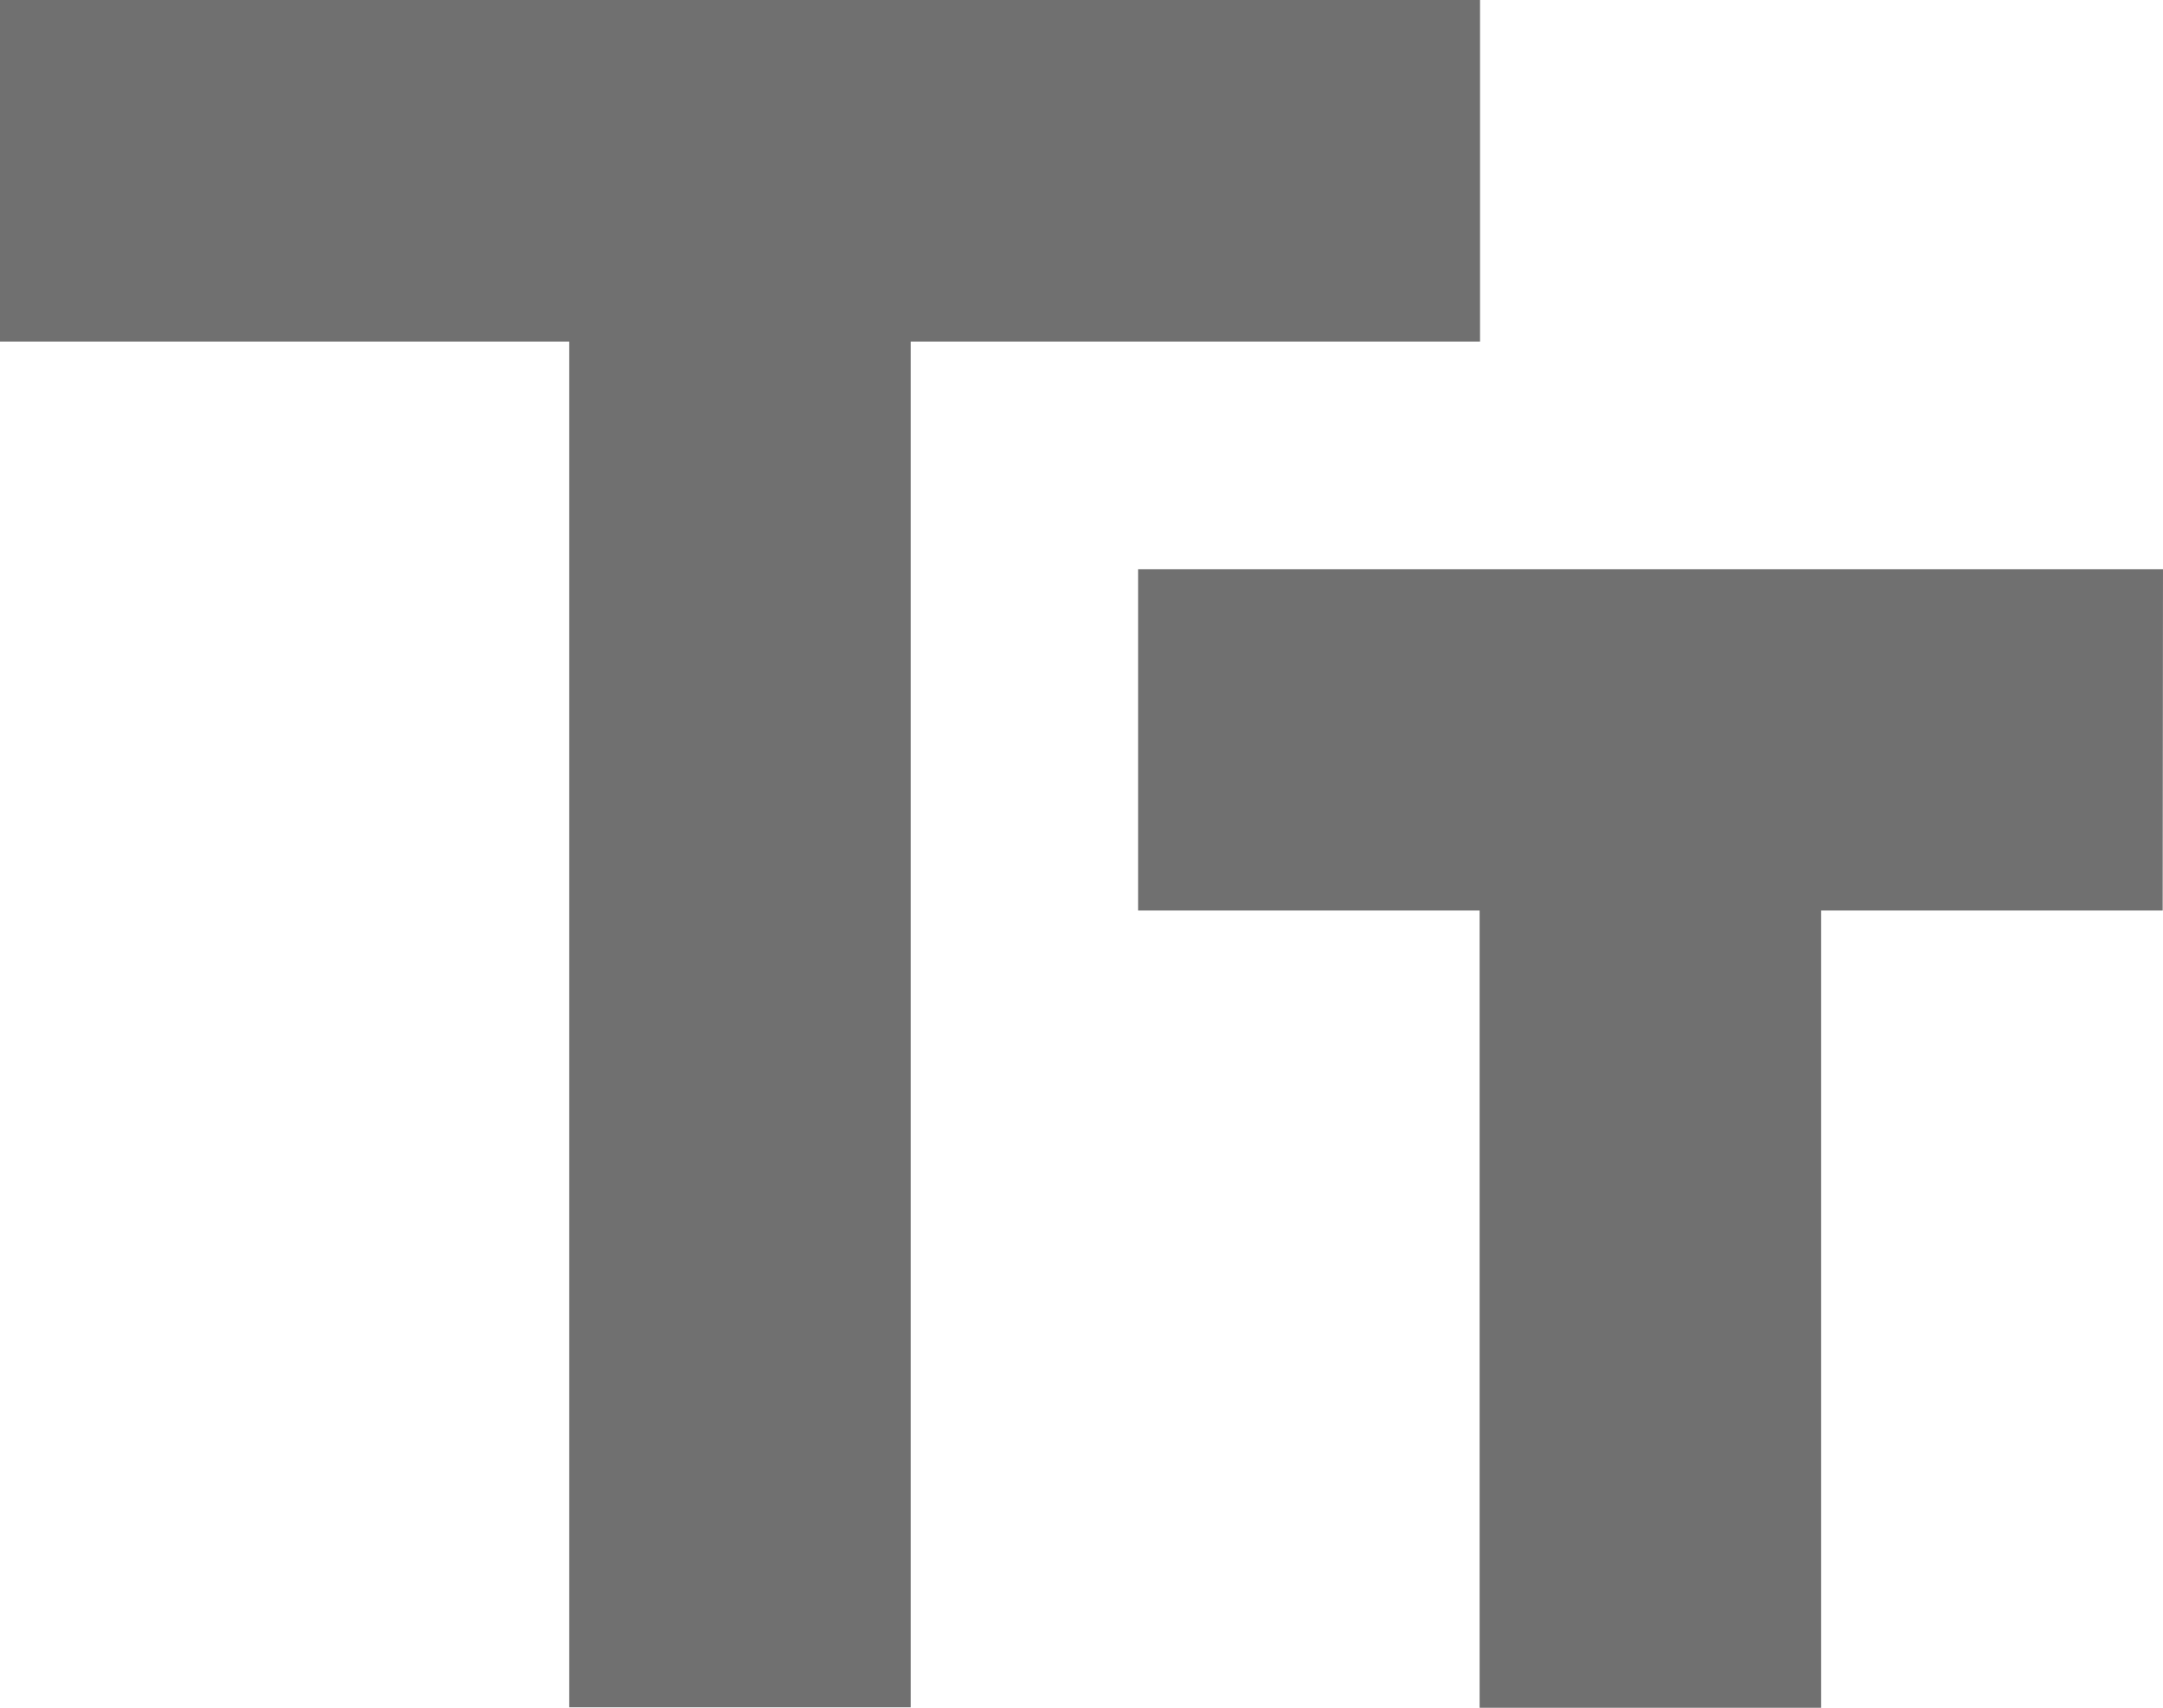
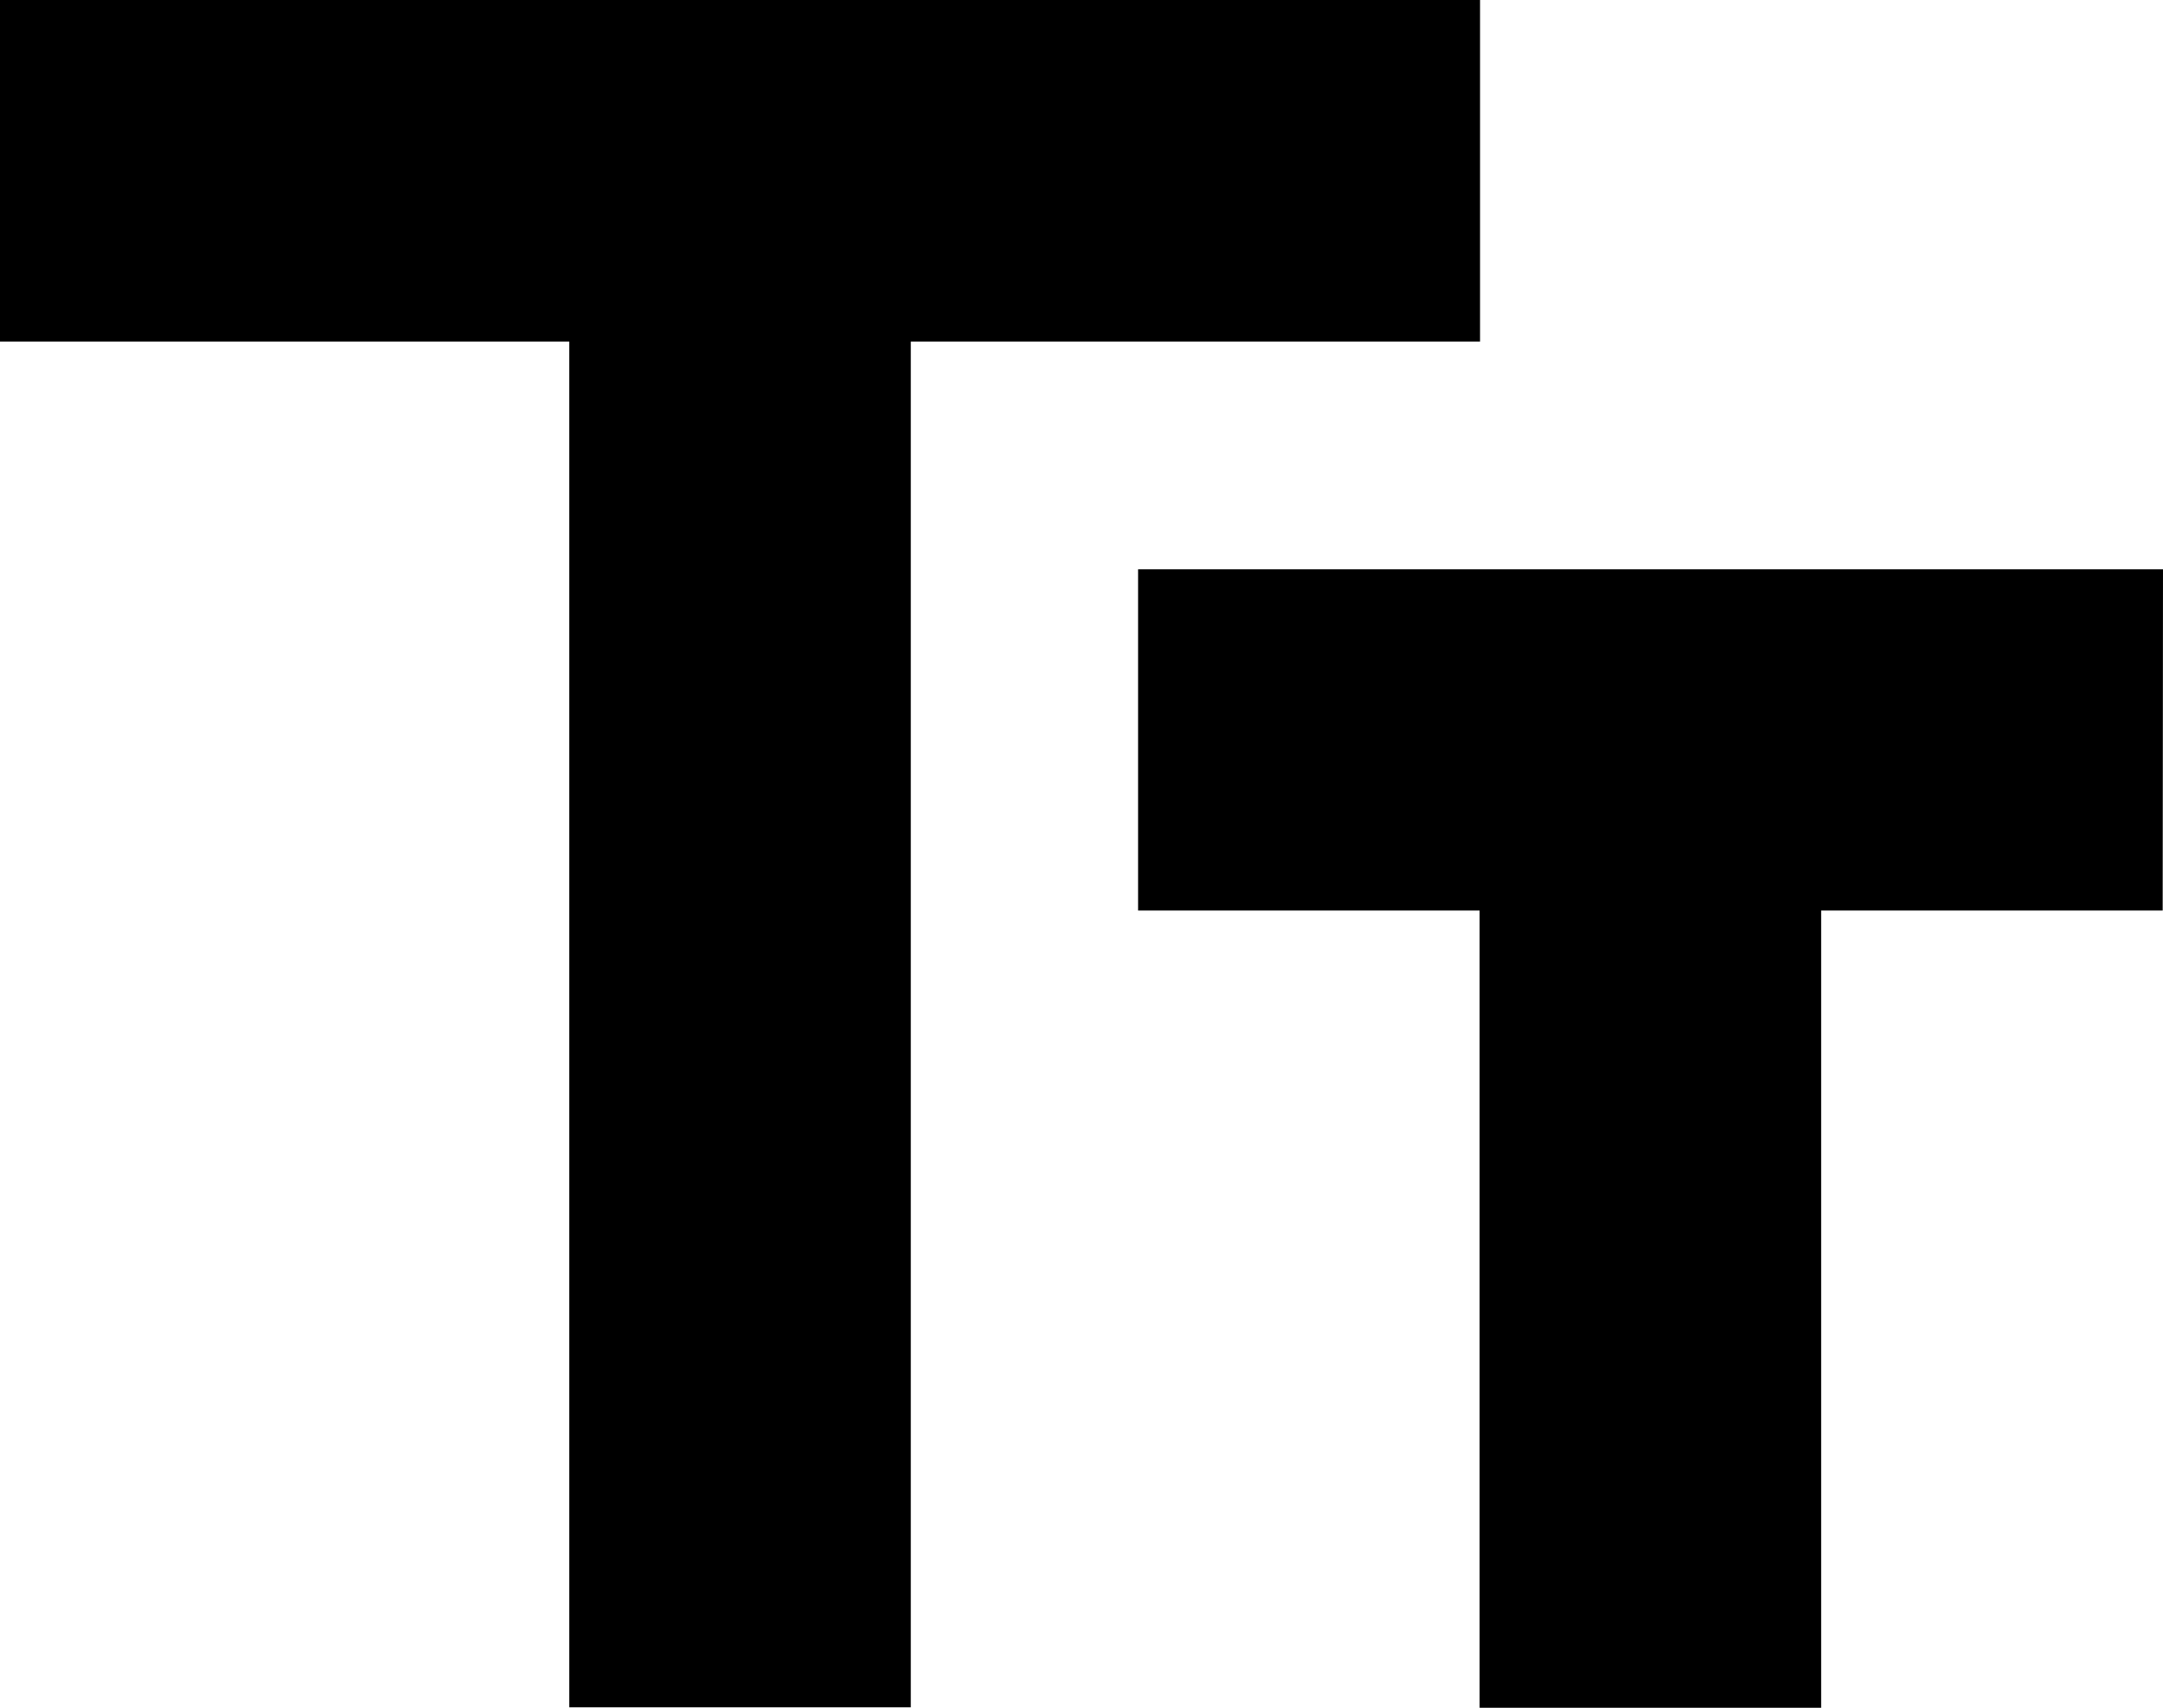
<svg xmlns="http://www.w3.org/2000/svg" width="20.431" height="16.13" viewBox="0 0 20.431 16.13">
  <defs>
-     <style>
-       .cls-1 {
-         fill: #707070;
-       }
-     </style>
+     
  </defs>
  <path id="Icon_material-text-fields" data-name="Icon material-text-fields" class="cls-1" d="M3.75,6V9.226H9.127v12.9h3.226V9.226h5.377V6Zm20.431,5.377H14.5V14.6h3.226V22.13h3.226V14.6h3.226Z" transform="translate(-3.75 -6)" />
</svg>
